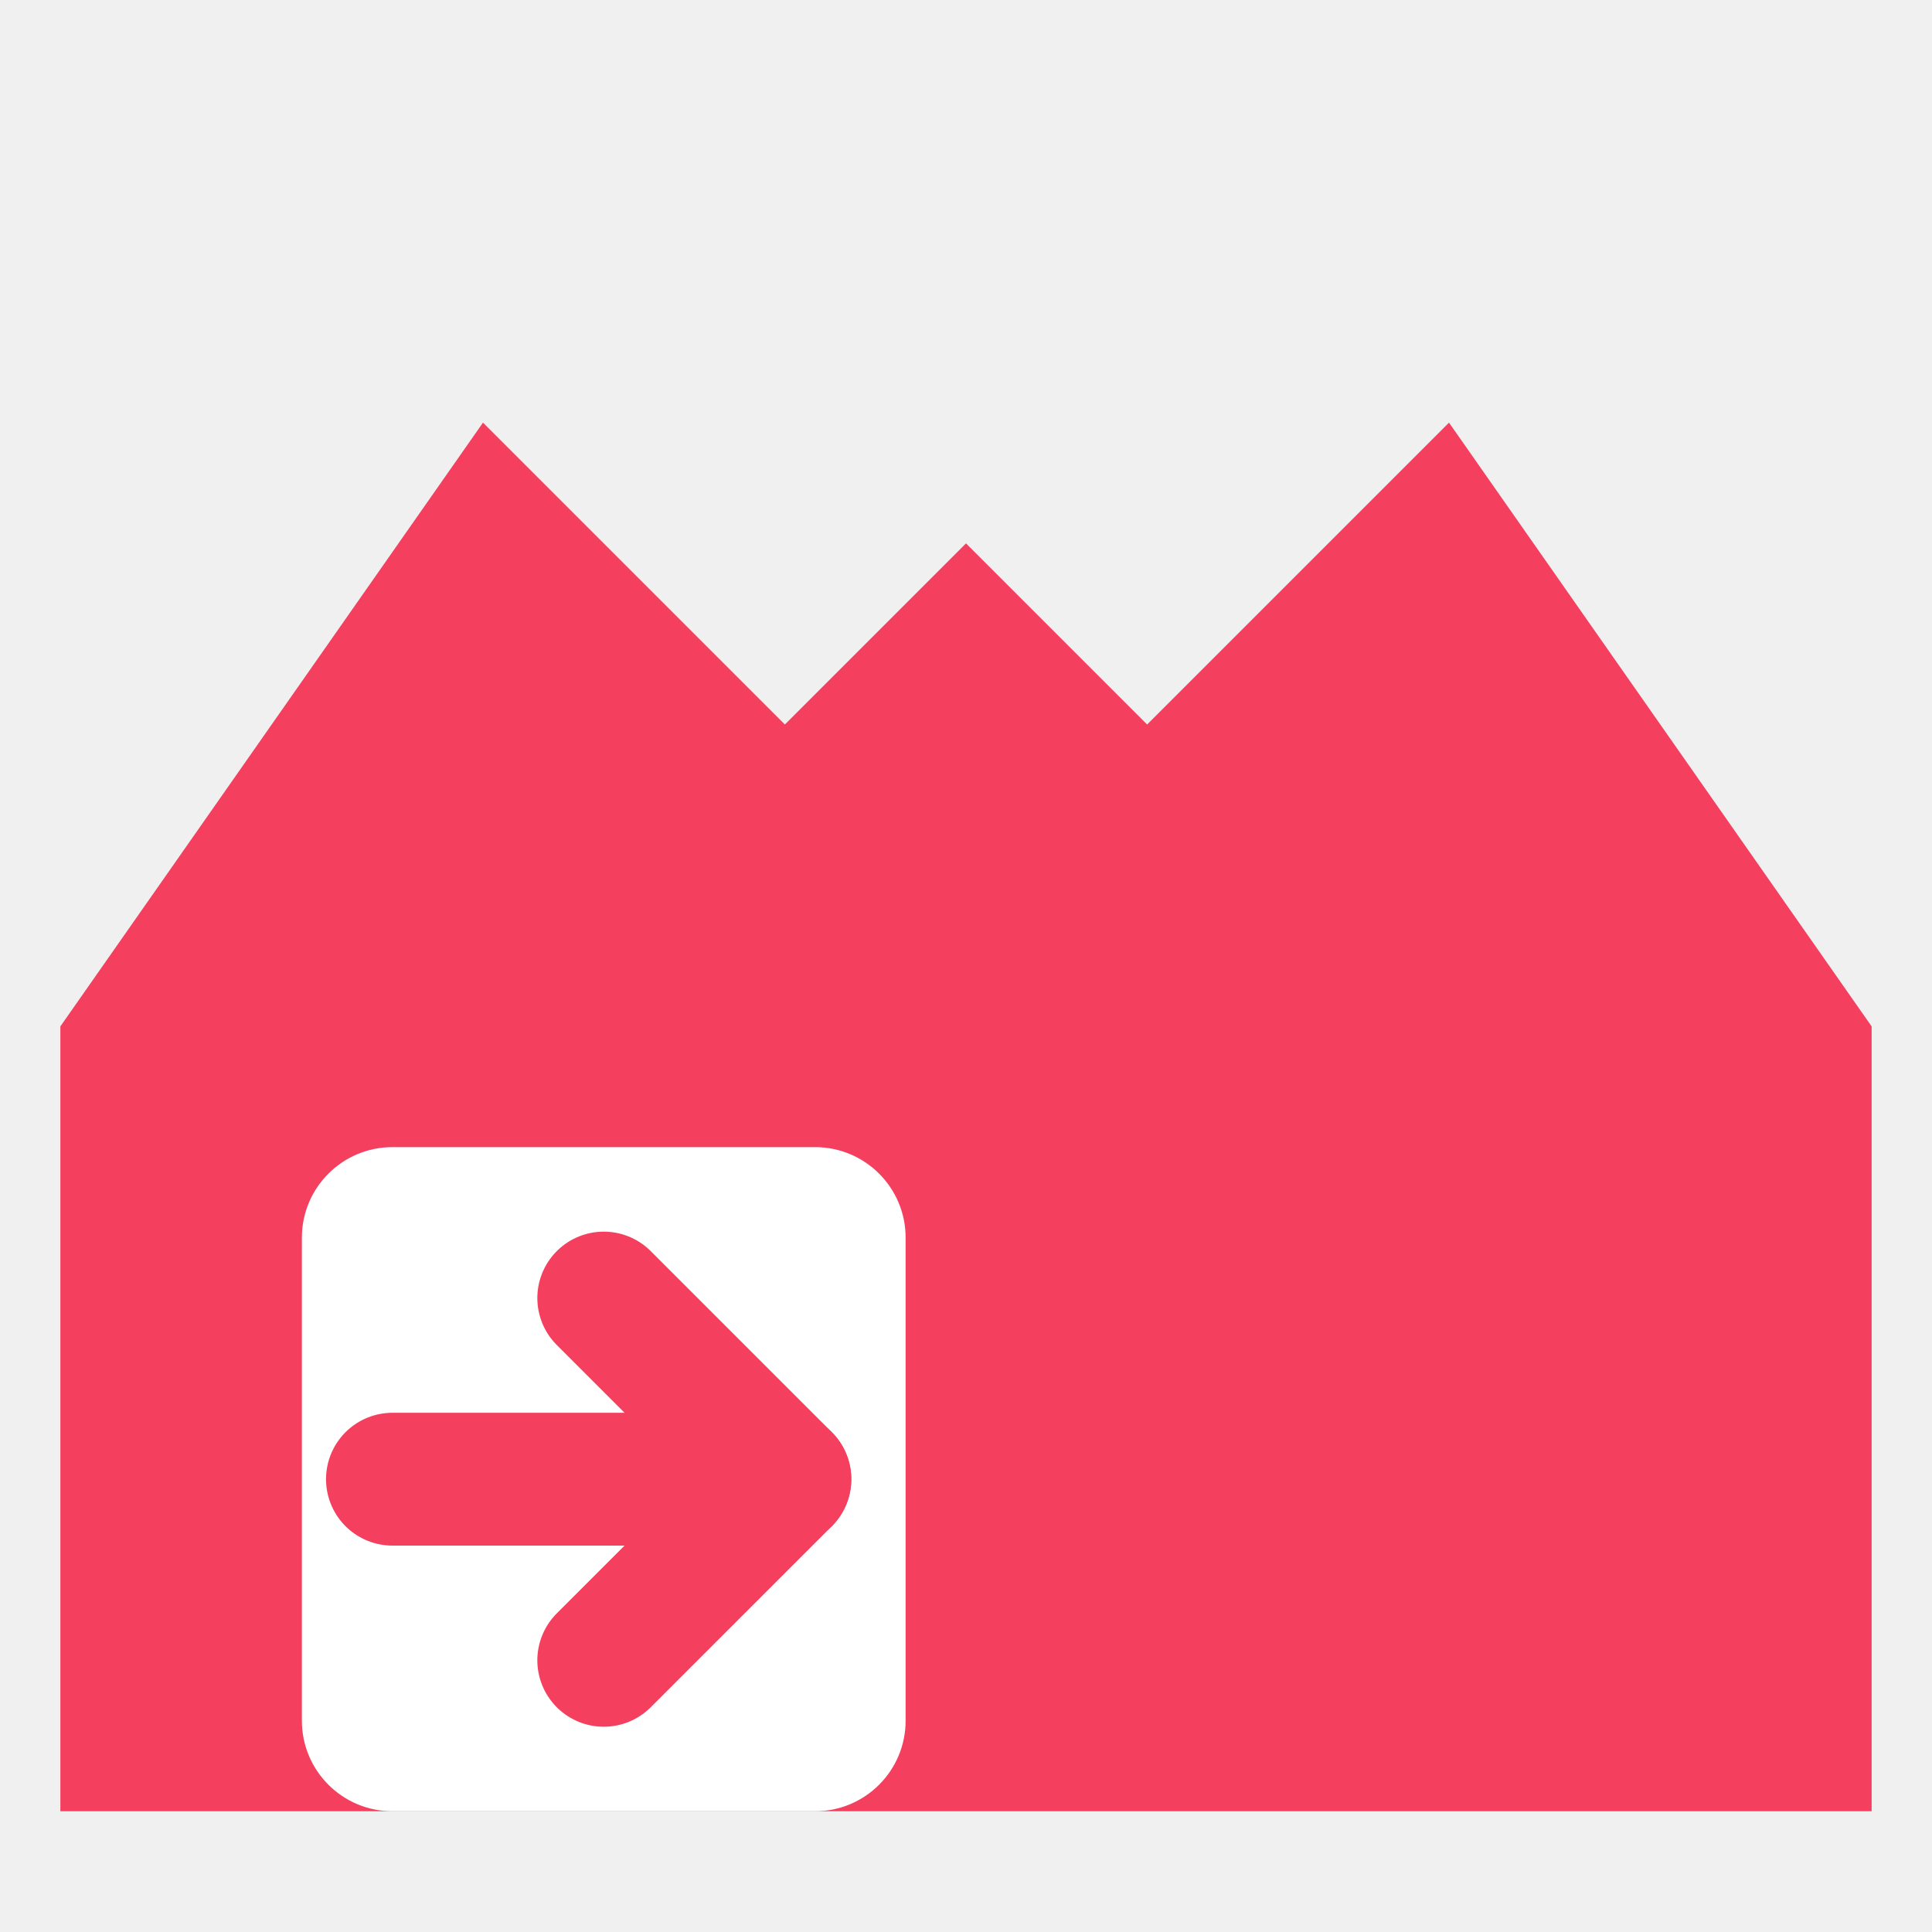
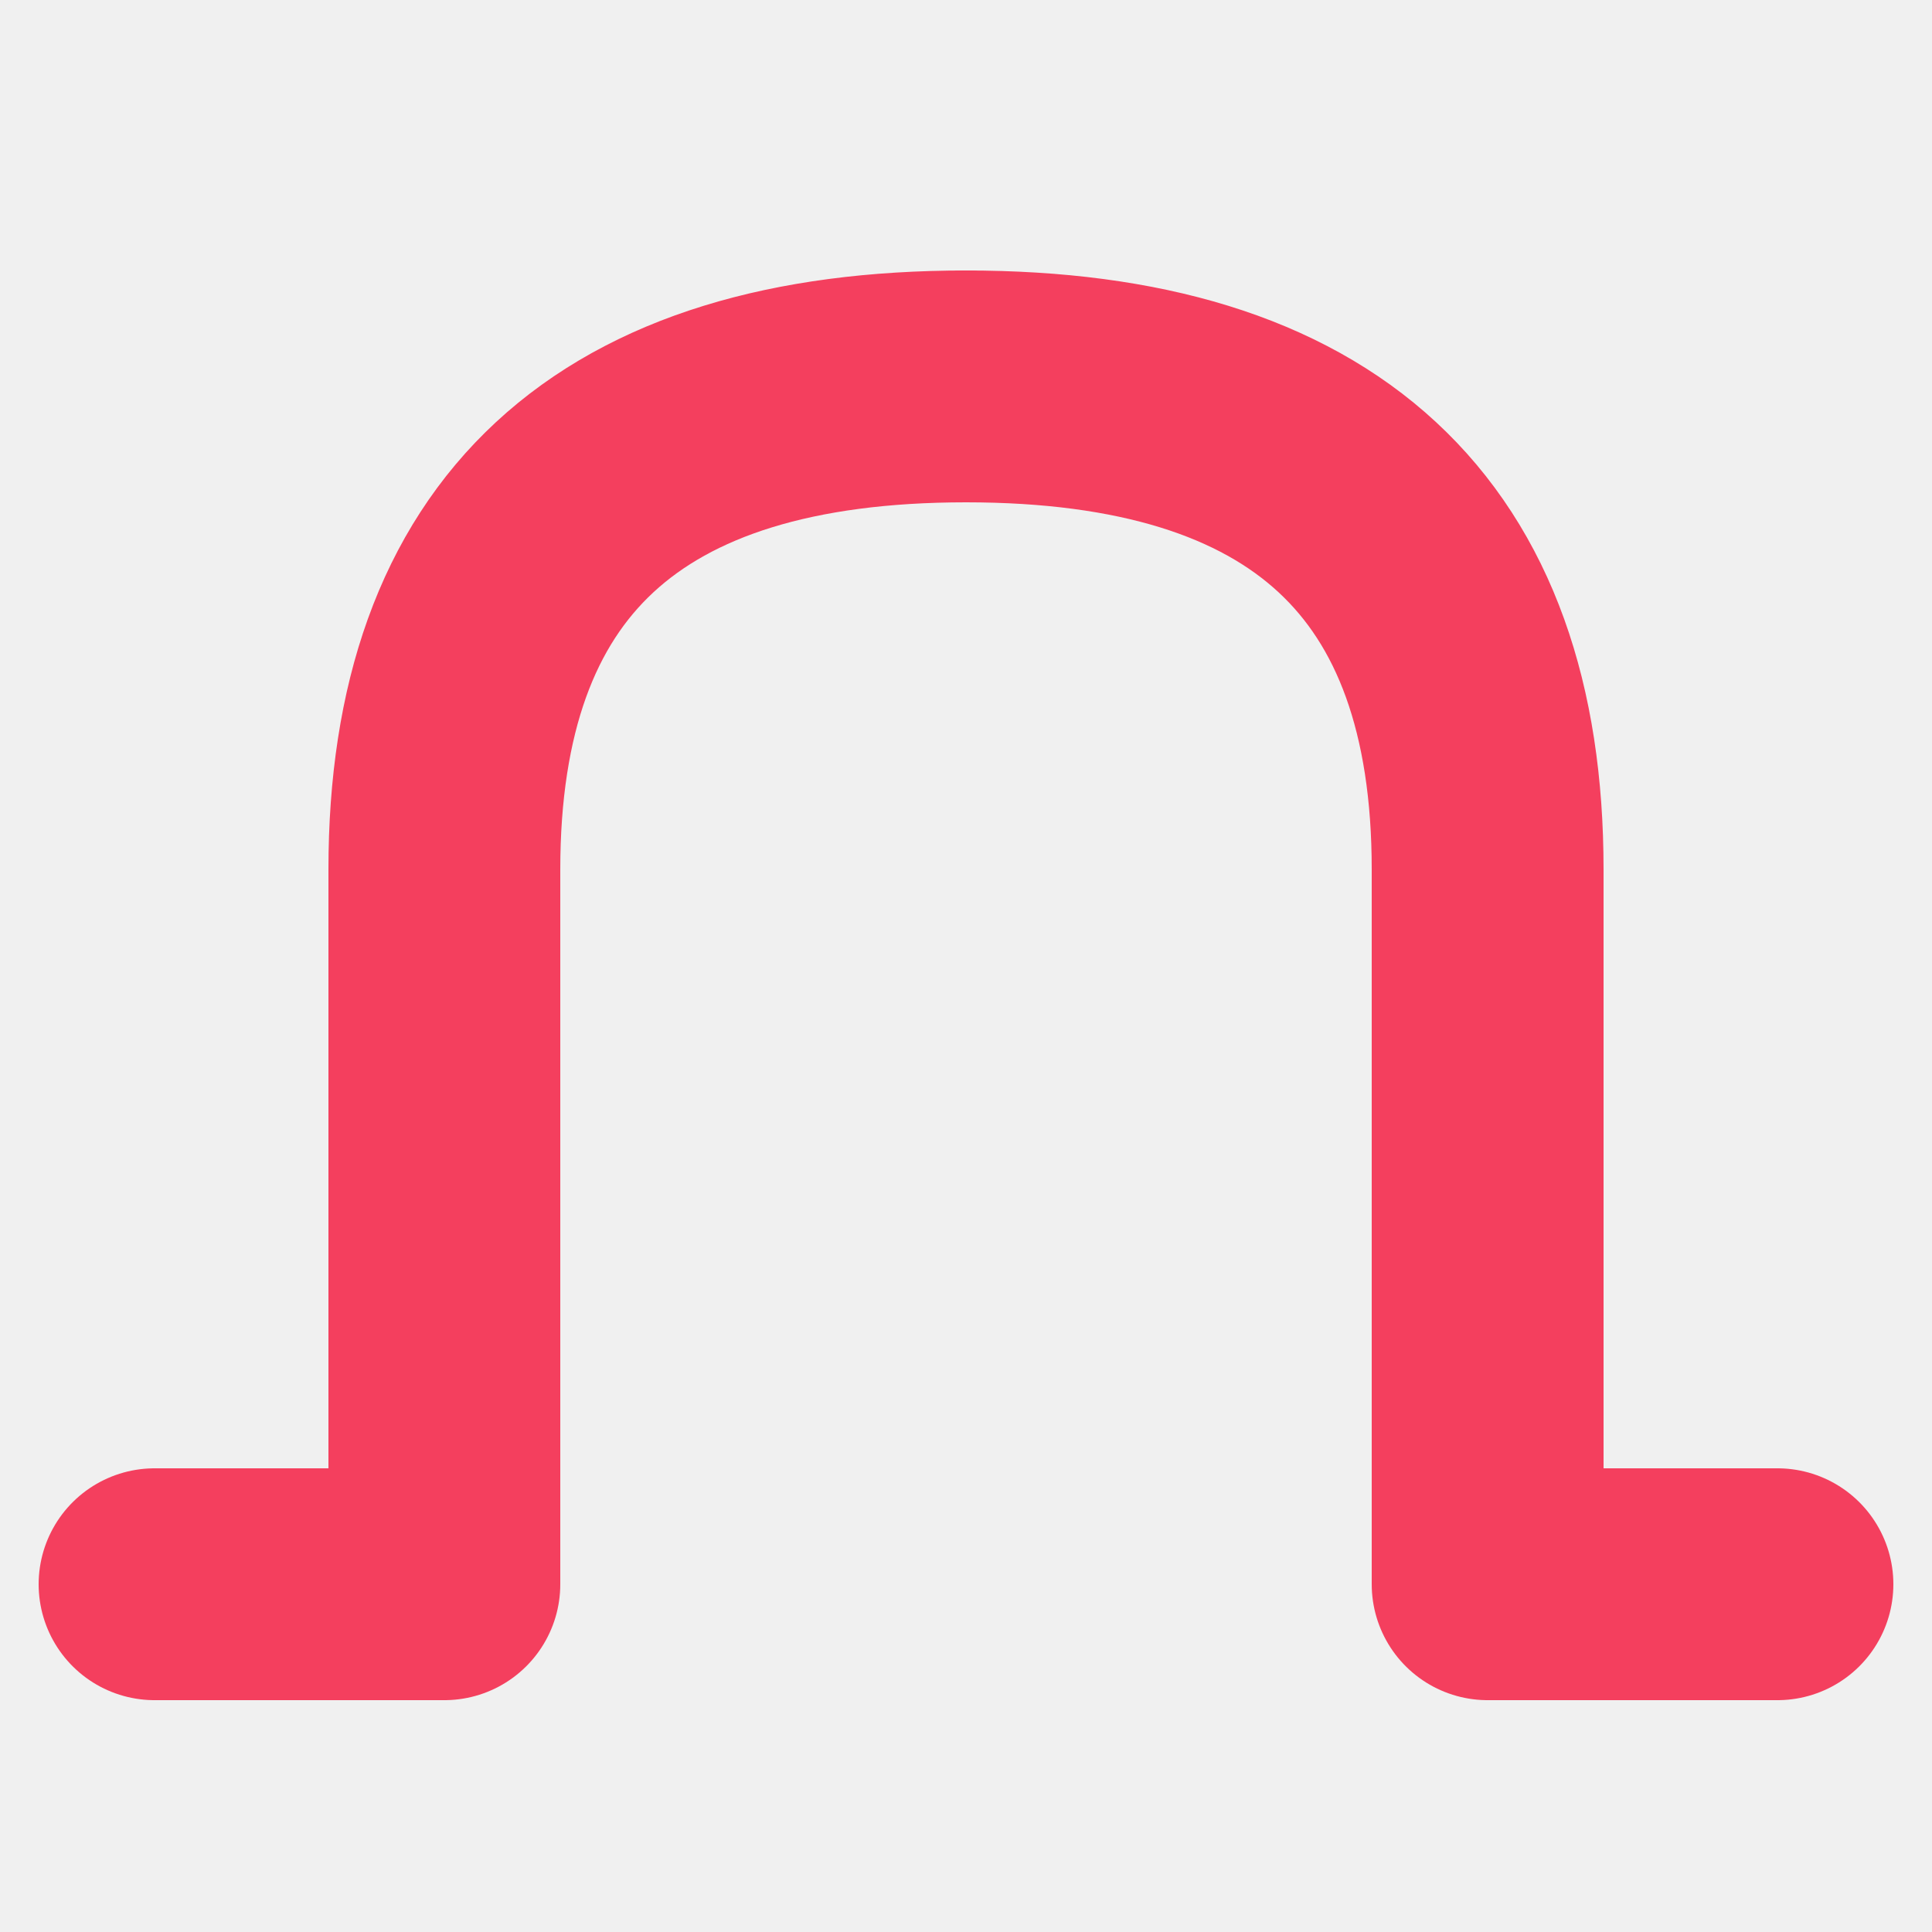
- <svg xmlns="http://www.w3.org/2000/svg" viewBox="0 0 32 32" fill="none">
-   <path d="M1 17 L8 7 L13 12 L16 9 L19 12 L24 7 L31 17 L31 30 L1 30 Z" fill="#f43f5e" />
-   <rect x="5" y="19" width="10" height="11" rx="1.5" fill="white" />
-   <line x1="6.5" y1="24.5" x2="13" y2="24.5" stroke="#f43f5e" stroke-width="2.2" stroke-linecap="round" />
-   <path d="M10 21.5 L13 24.5 L10 27.5" stroke="#f43f5e" stroke-width="2.2" stroke-linecap="round" stroke-linejoin="round" fill="none" />
+ <svg xmlns="http://www.w3.org/2000/svg" viewBox="0 0 200 200">
+   <path d="M16,164 L46,164 L46,90 Q46,40 100,40" fill="none" stroke="#f43f5e" stroke-width="24" stroke-linecap="round" stroke-linejoin="round" />
+   <path d="M184,164 L154,164 L154,90 Q154,40 100,40" fill="none" stroke="#f43f5e" stroke-width="24" stroke-linecap="round" stroke-linejoin="round" />
</svg>
